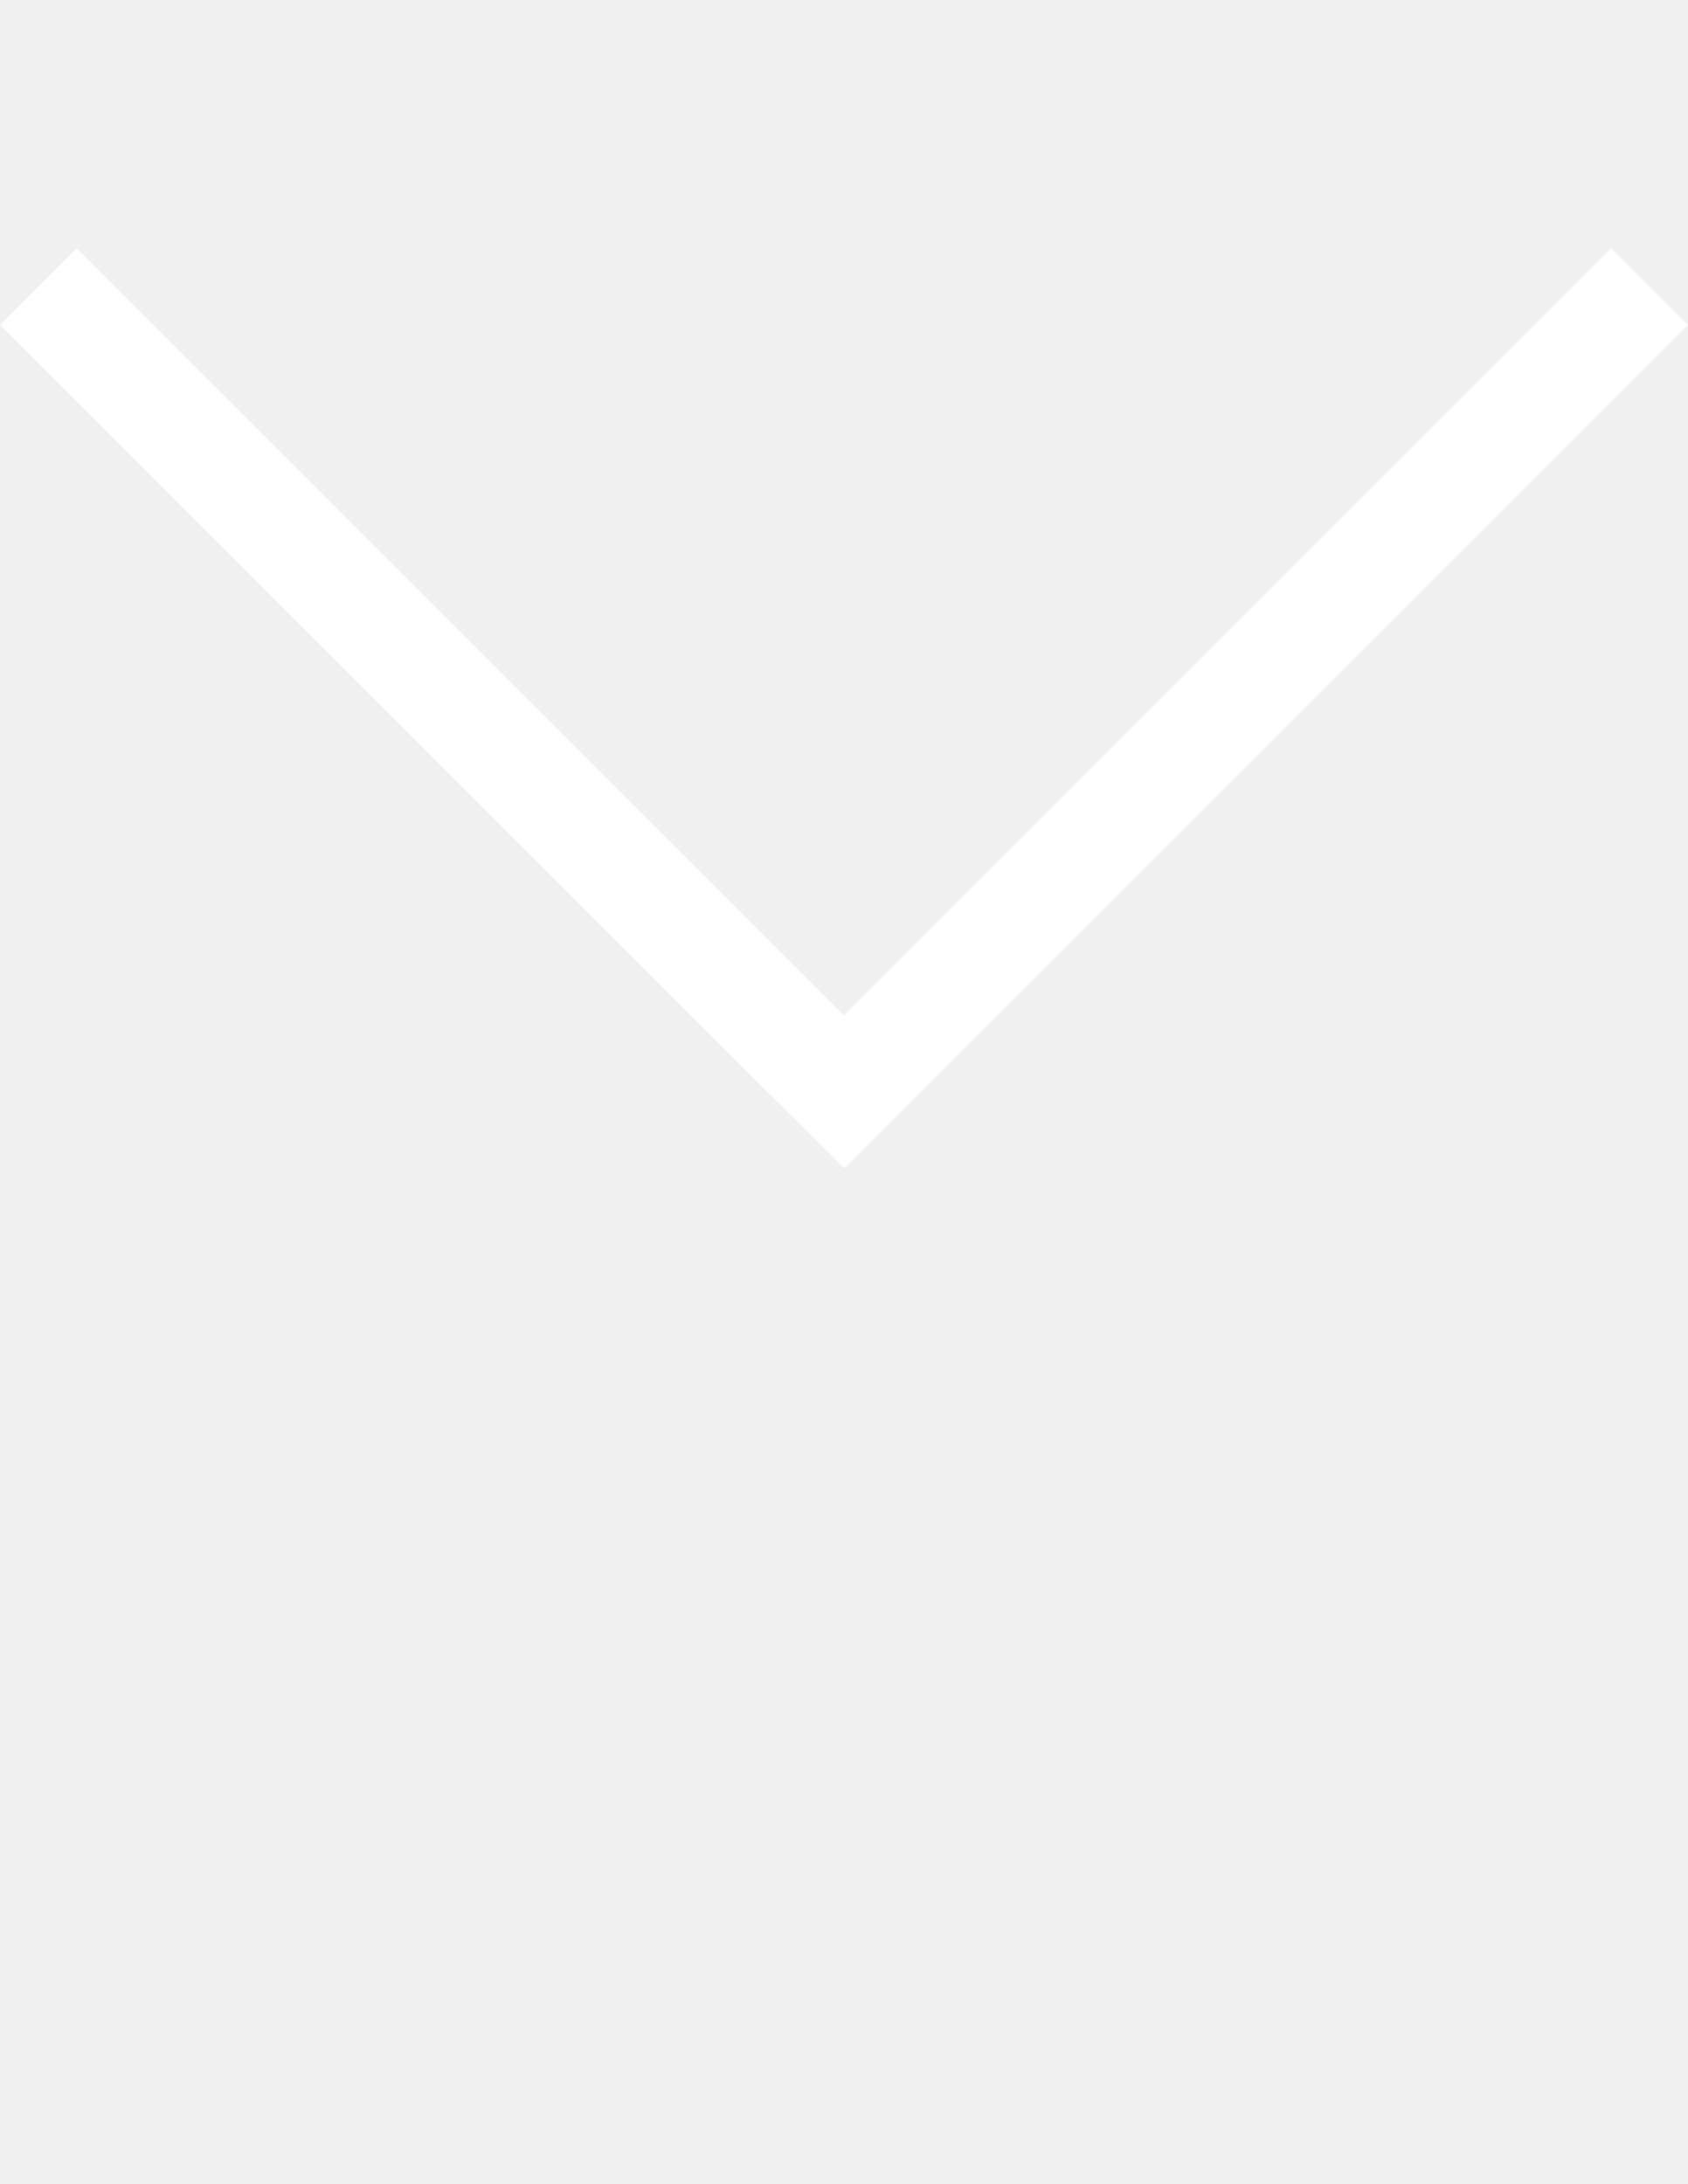
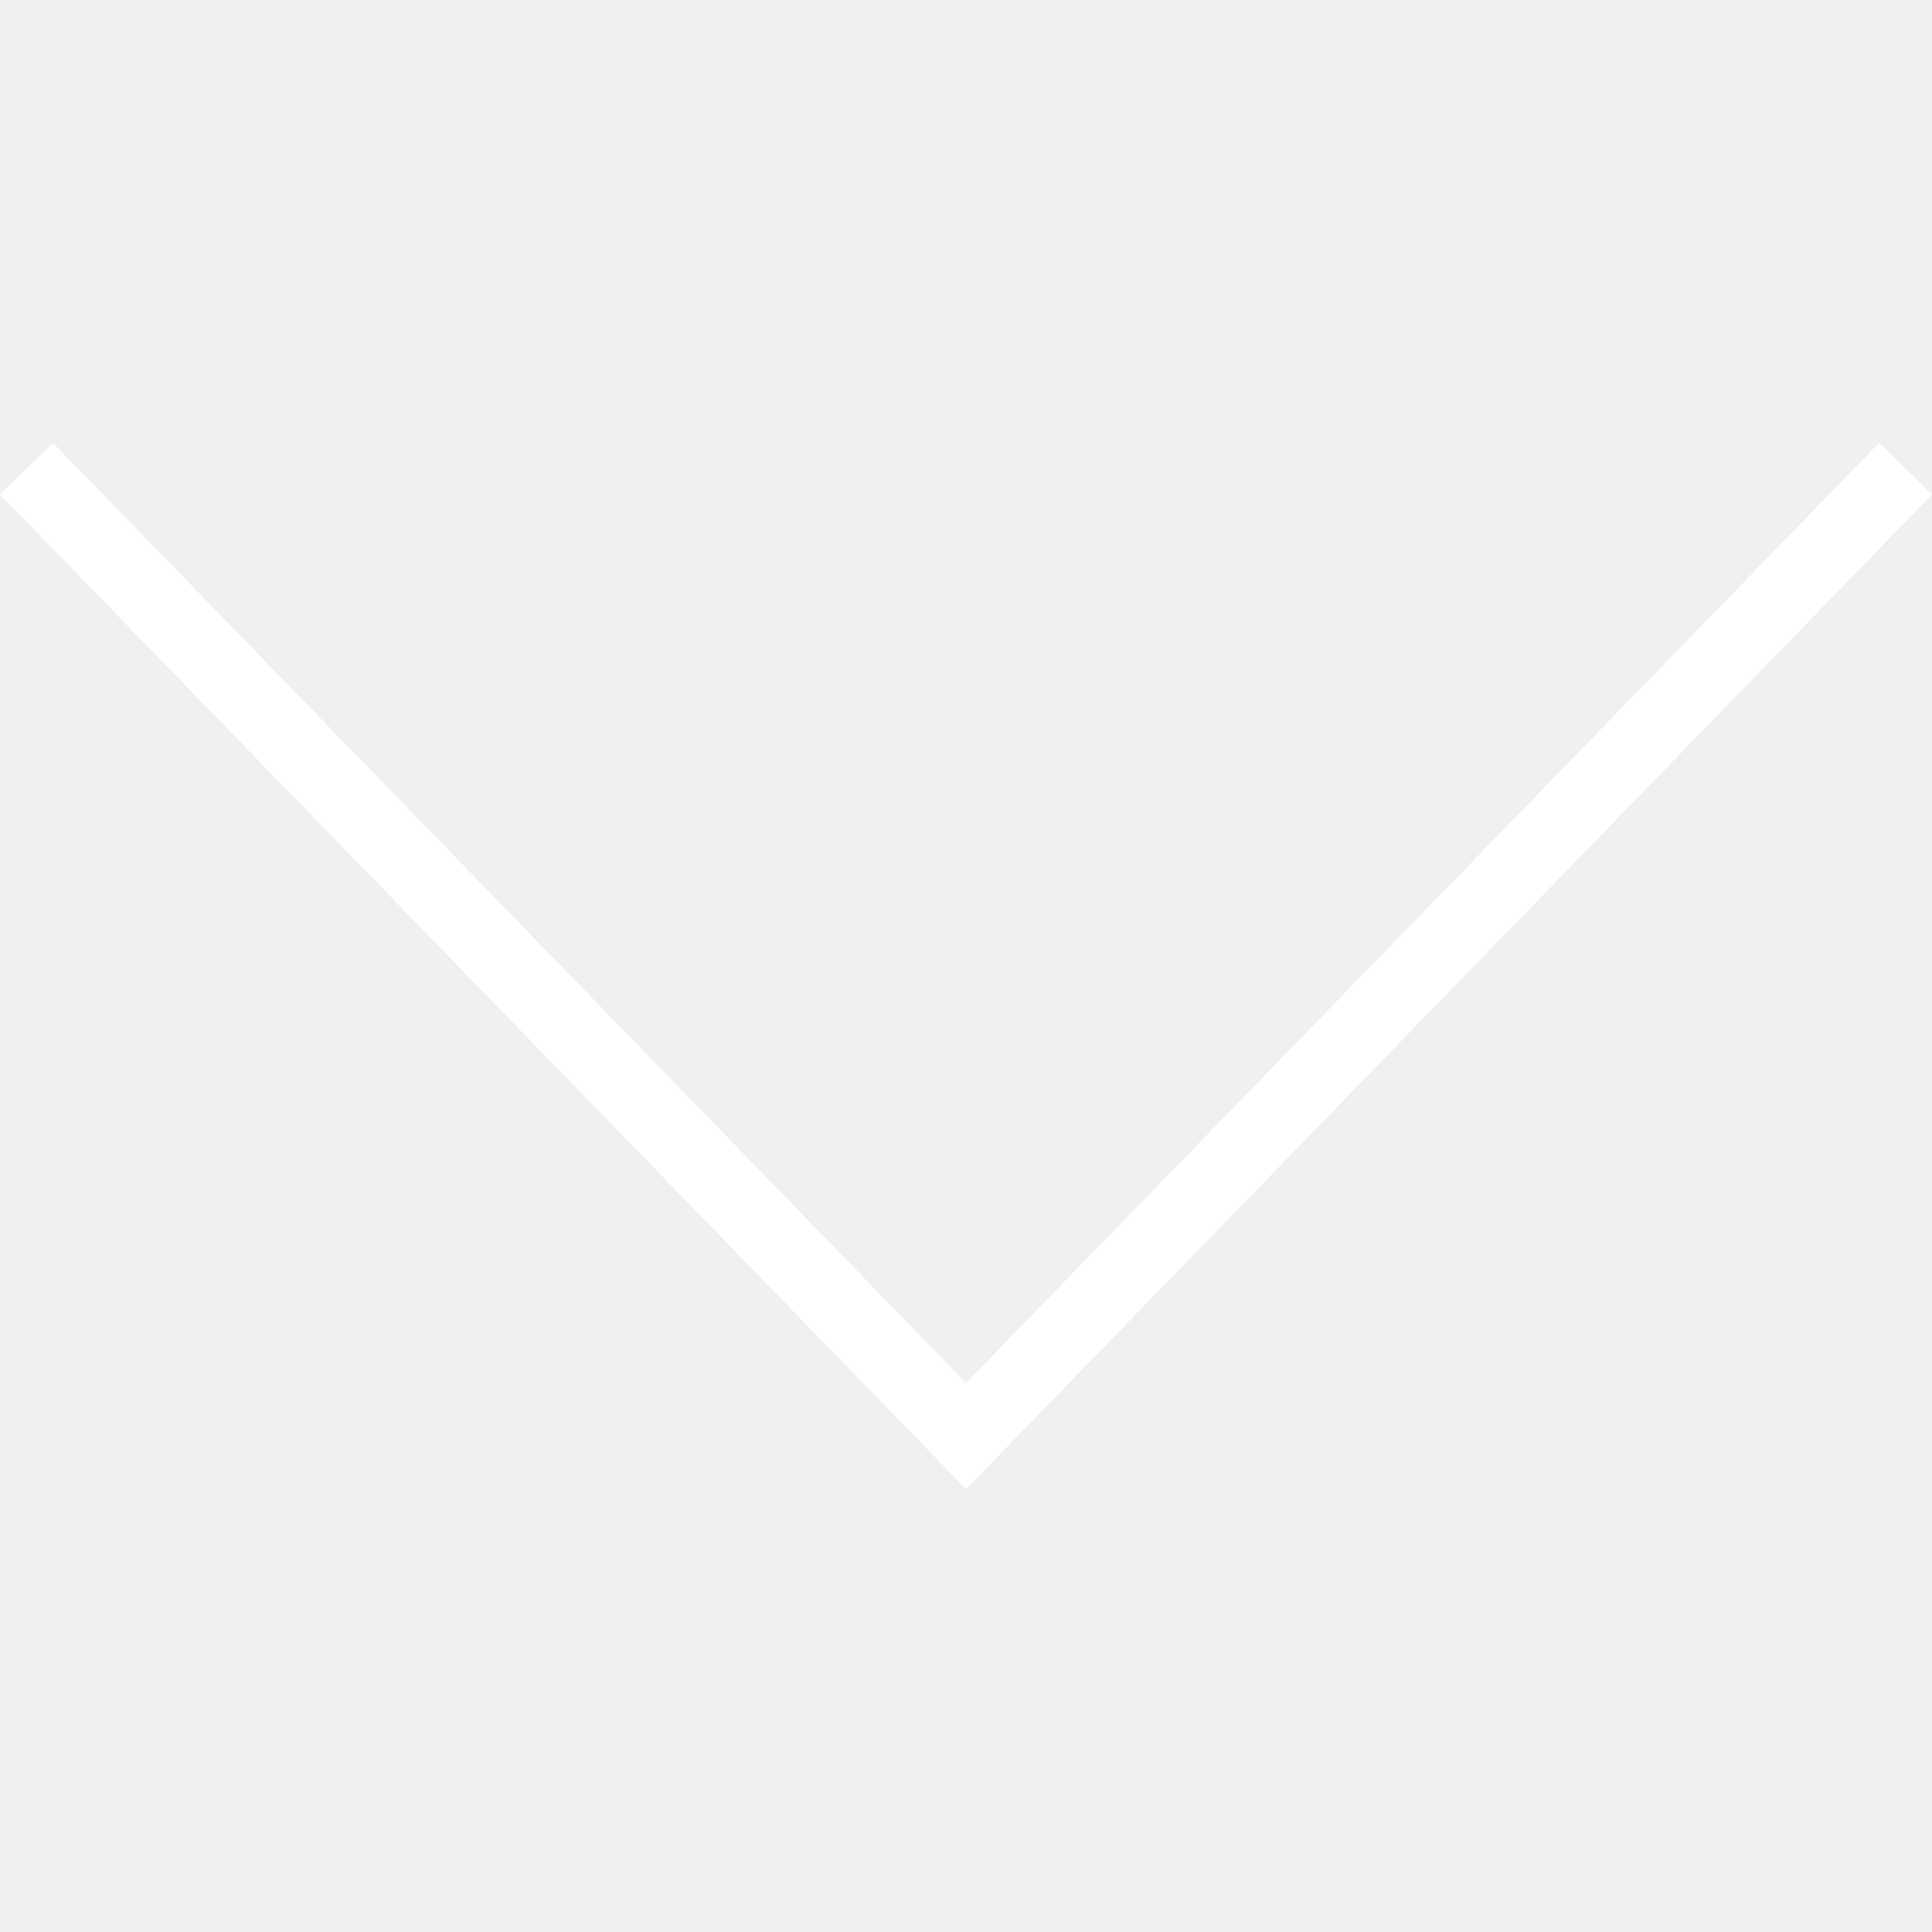
- <svg xmlns="http://www.w3.org/2000/svg" version="1.1" id="Capa_1" x="0px" y="0px" width="612px" height="792px" viewBox="0 0 612 792" enable-background="new 0 0 612 792" xml:space="preserve">
-   <polyline fill="white" points="306.158,423.658 612,117.814 584.186,90 306,368.186 27.814,90 0,117.814 278.186,396 " />
+ <svg xmlns="http://www.w3.org/2000/svg" version="1.1" id="Capa_1" x="0px" y="0px" viewBox="0 0 201.611 201.611" style="enable-background:new 0 0 201.611 201.611;" xml:space="preserve" width="512px" height="512px">
+   <g>
+     <g>
+       <g>
+         <polygon points="100.809,155.39 0,51.596 5.536,46.221 100.809,144.317 196.085,46.221 201.611,51.596         " fill="#FFFFFF" />
+       </g>
+     </g>
+   </g>
+   <g>
+ </g>
+   <g>
+ </g>
+   <g>
+ </g>
+   <g>
+ </g>
+   <g>
+ </g>
+   <g>
+ </g>
+   <g>
+ </g>
+   <g>
+ </g>
+   <g>
+ </g>
+   <g>
+ </g>
+   <g>
+ </g>
+   <g>
+ </g>
+   <g>
+ </g>
+   <g>
+ </g>
+   <g>
+ </g>
</svg>
